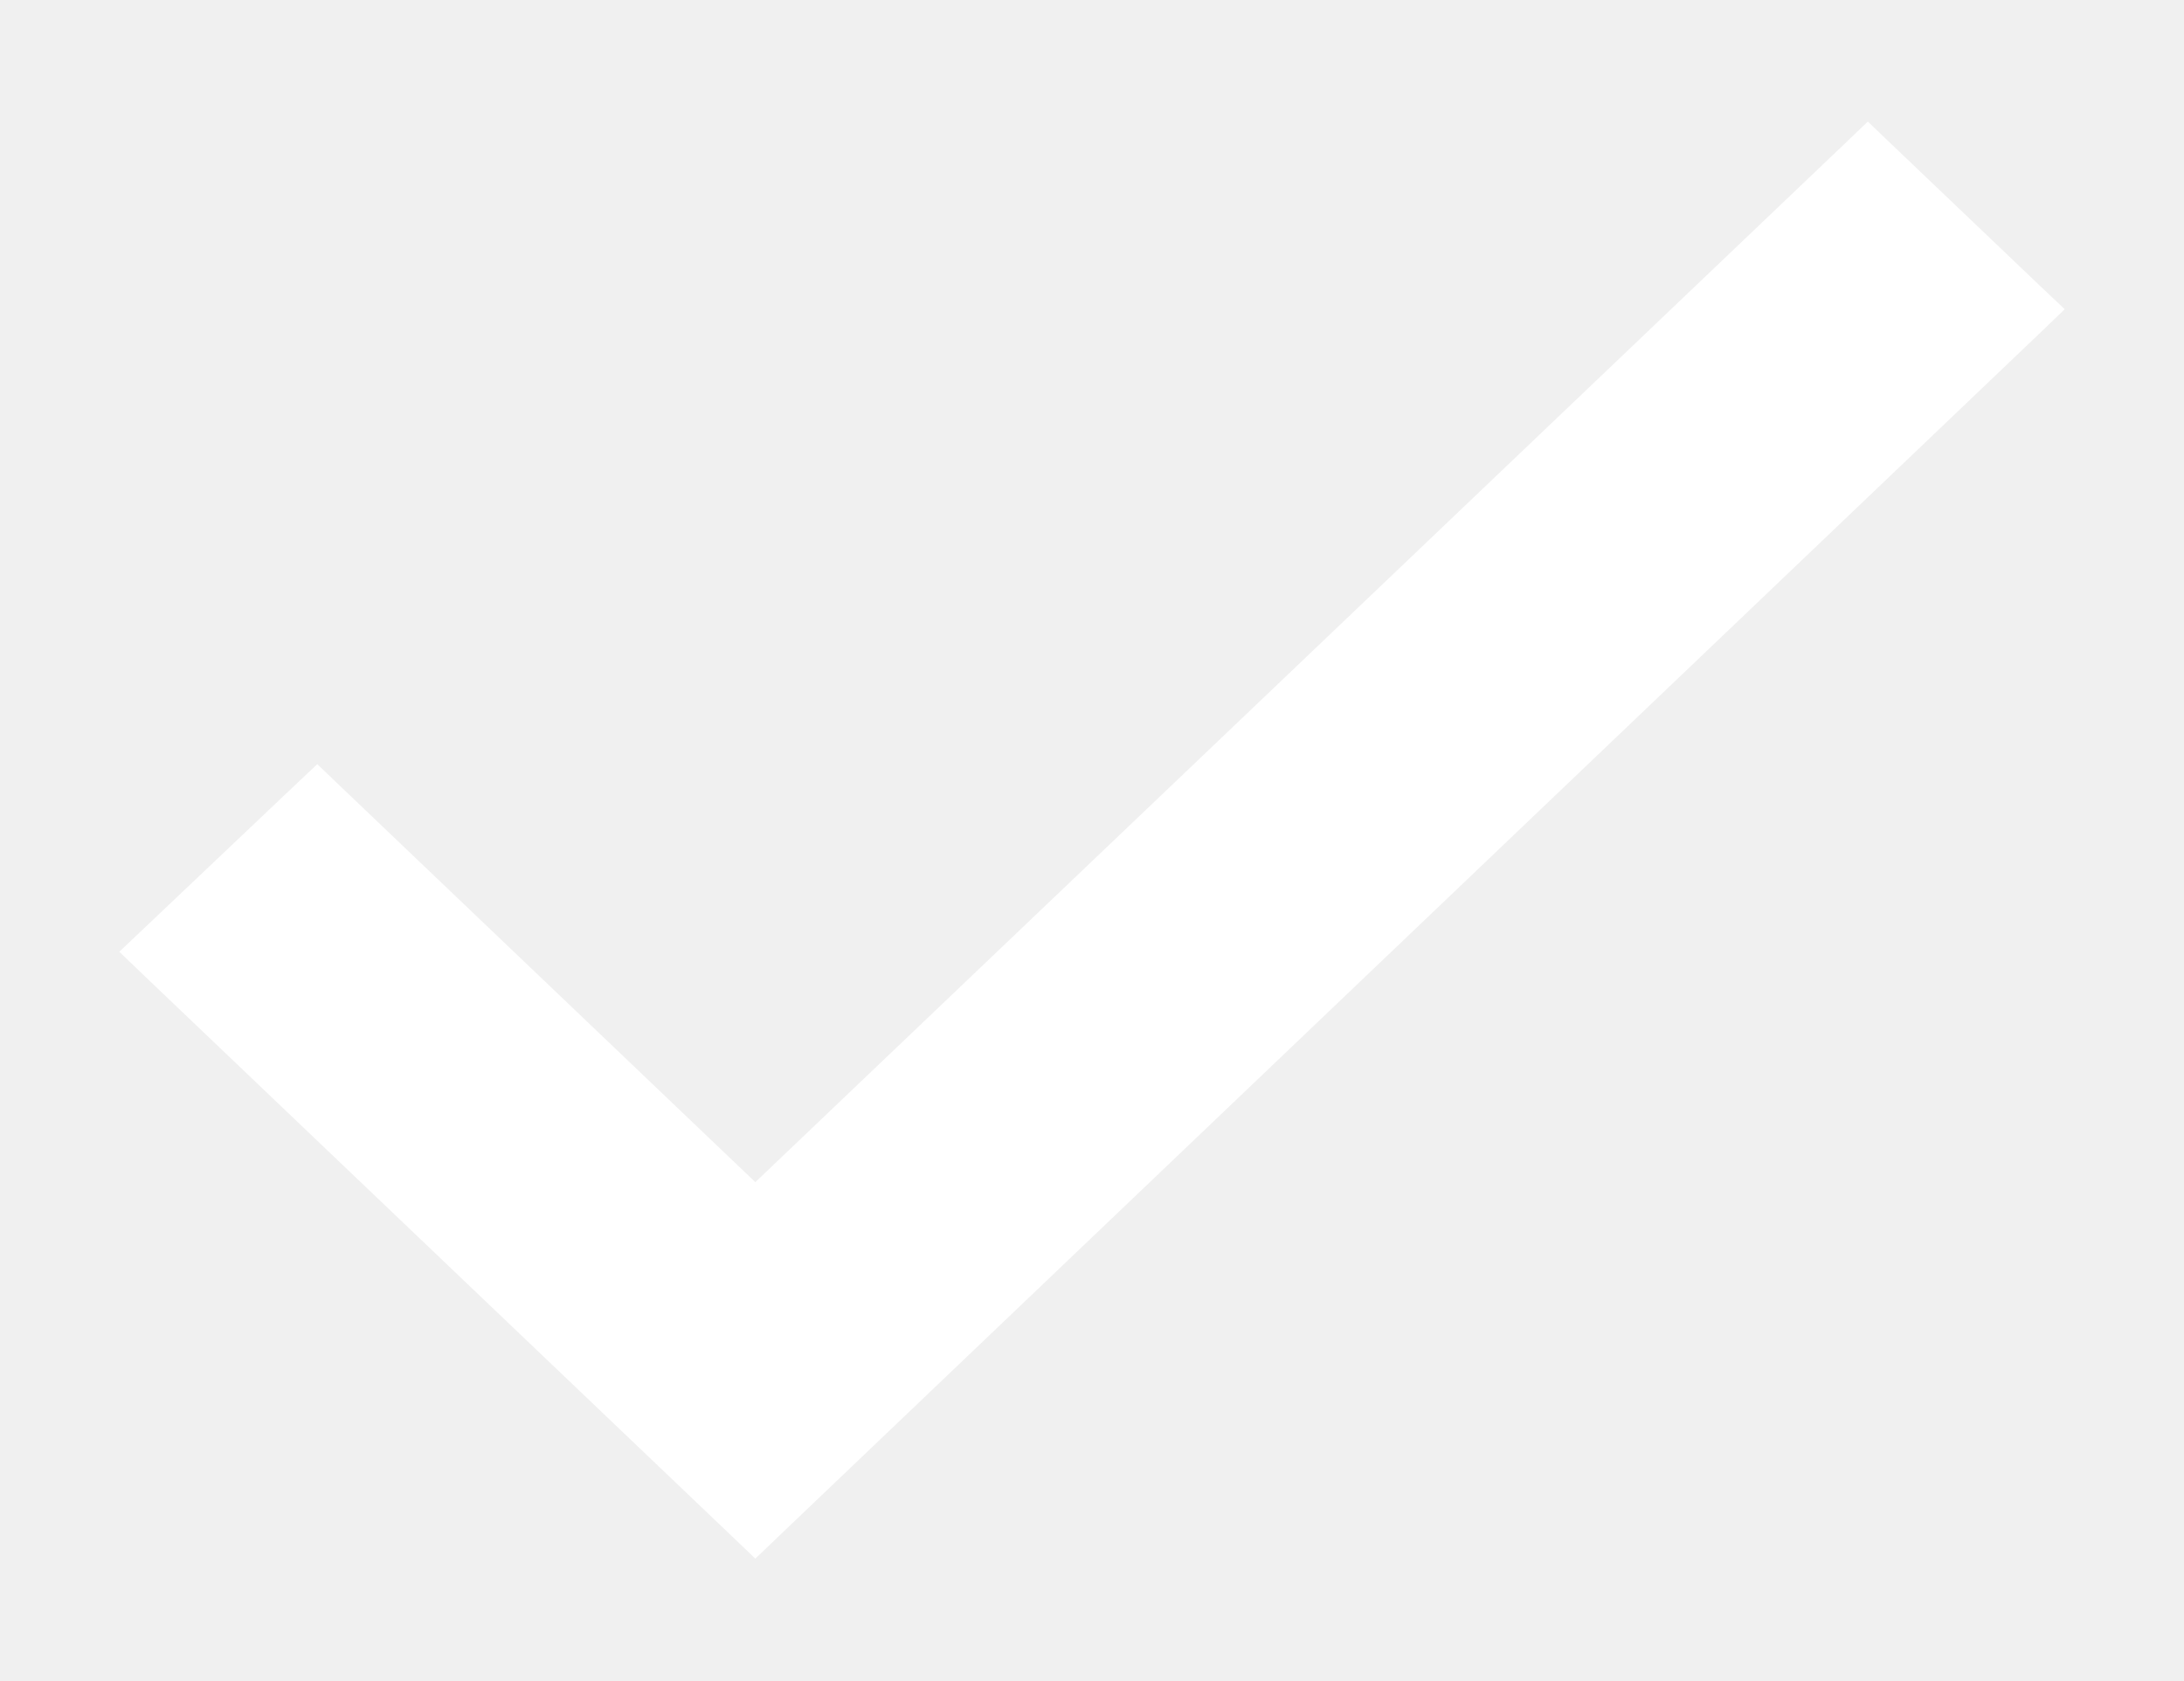
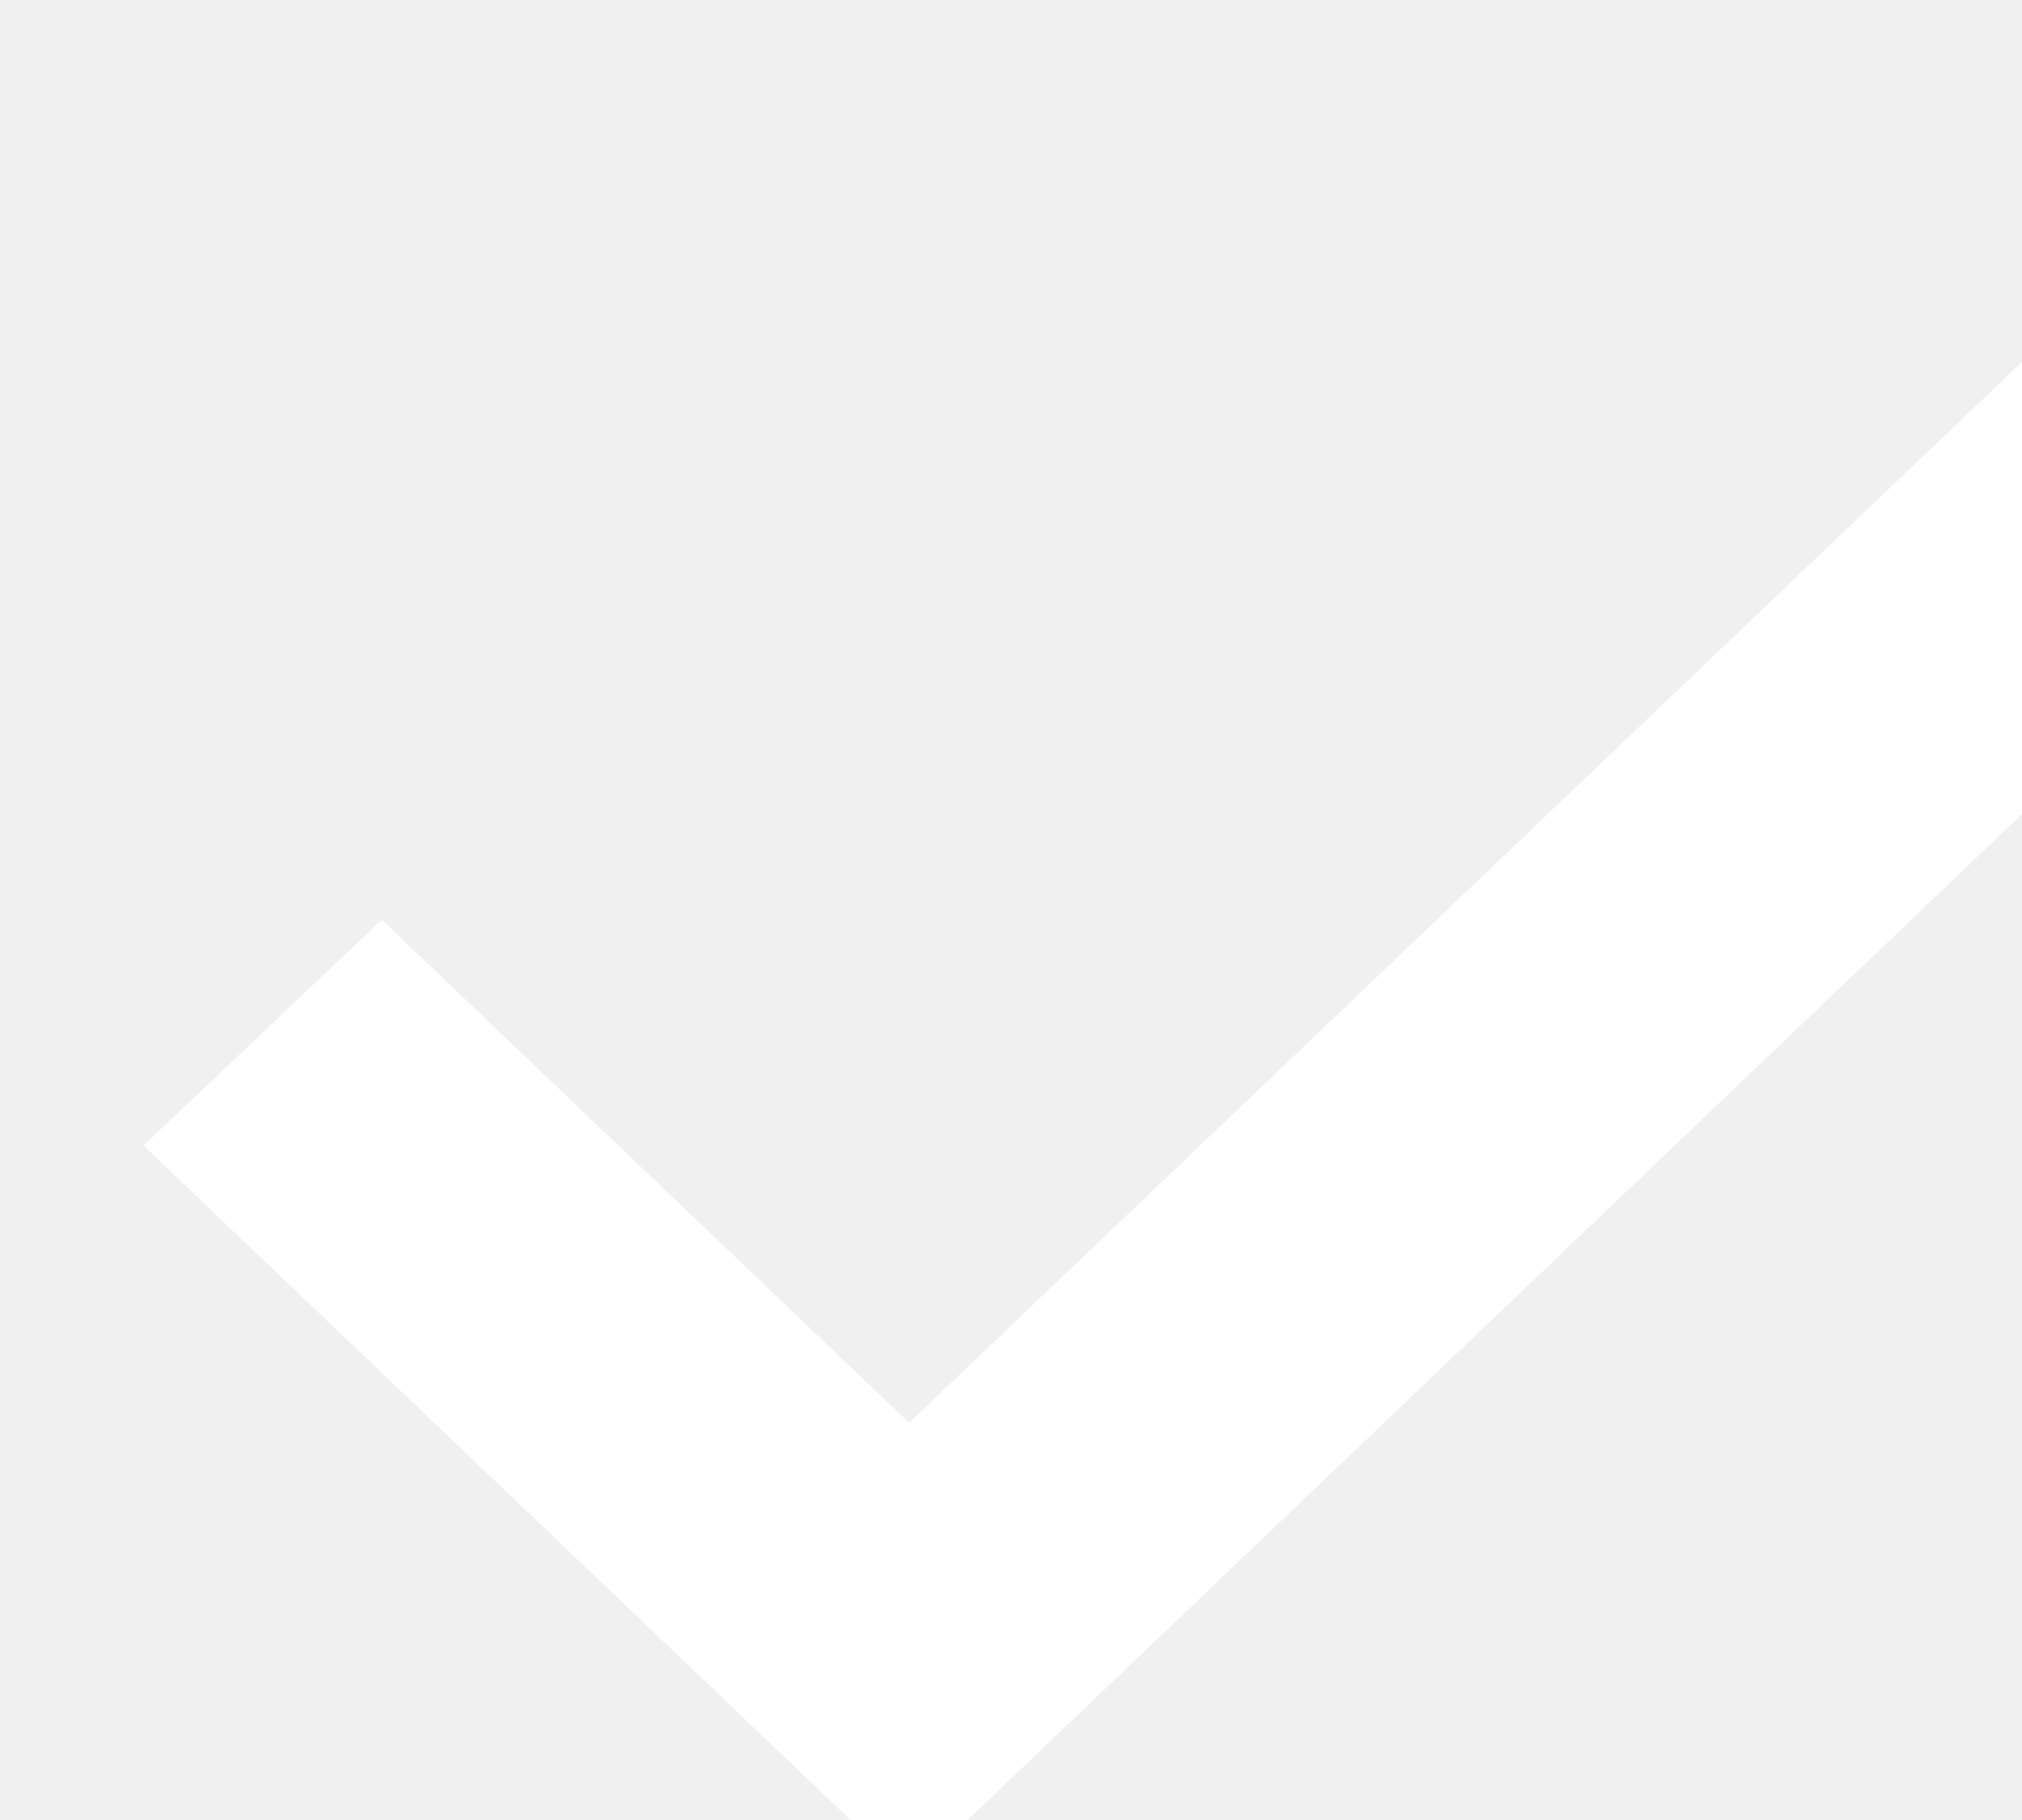
- <svg xmlns="http://www.w3.org/2000/svg" width="13" height="10" fill="none">
+ <svg xmlns="http://www.w3.org/2000/svg" width="10" height="9" fill="none">
  <path d="m1.957 4.752-.069-.066-.069.065-.888.842-.076.072.076.073 3.496 3.334.069.066.069-.066 7.504-7.158.076-.073-.076-.072-.882-.841-.069-.066-.069.066-6.553 6.246-2.539-2.422Z" fill="#fff" stroke="#fff" stroke-width=".2" />
</svg>
